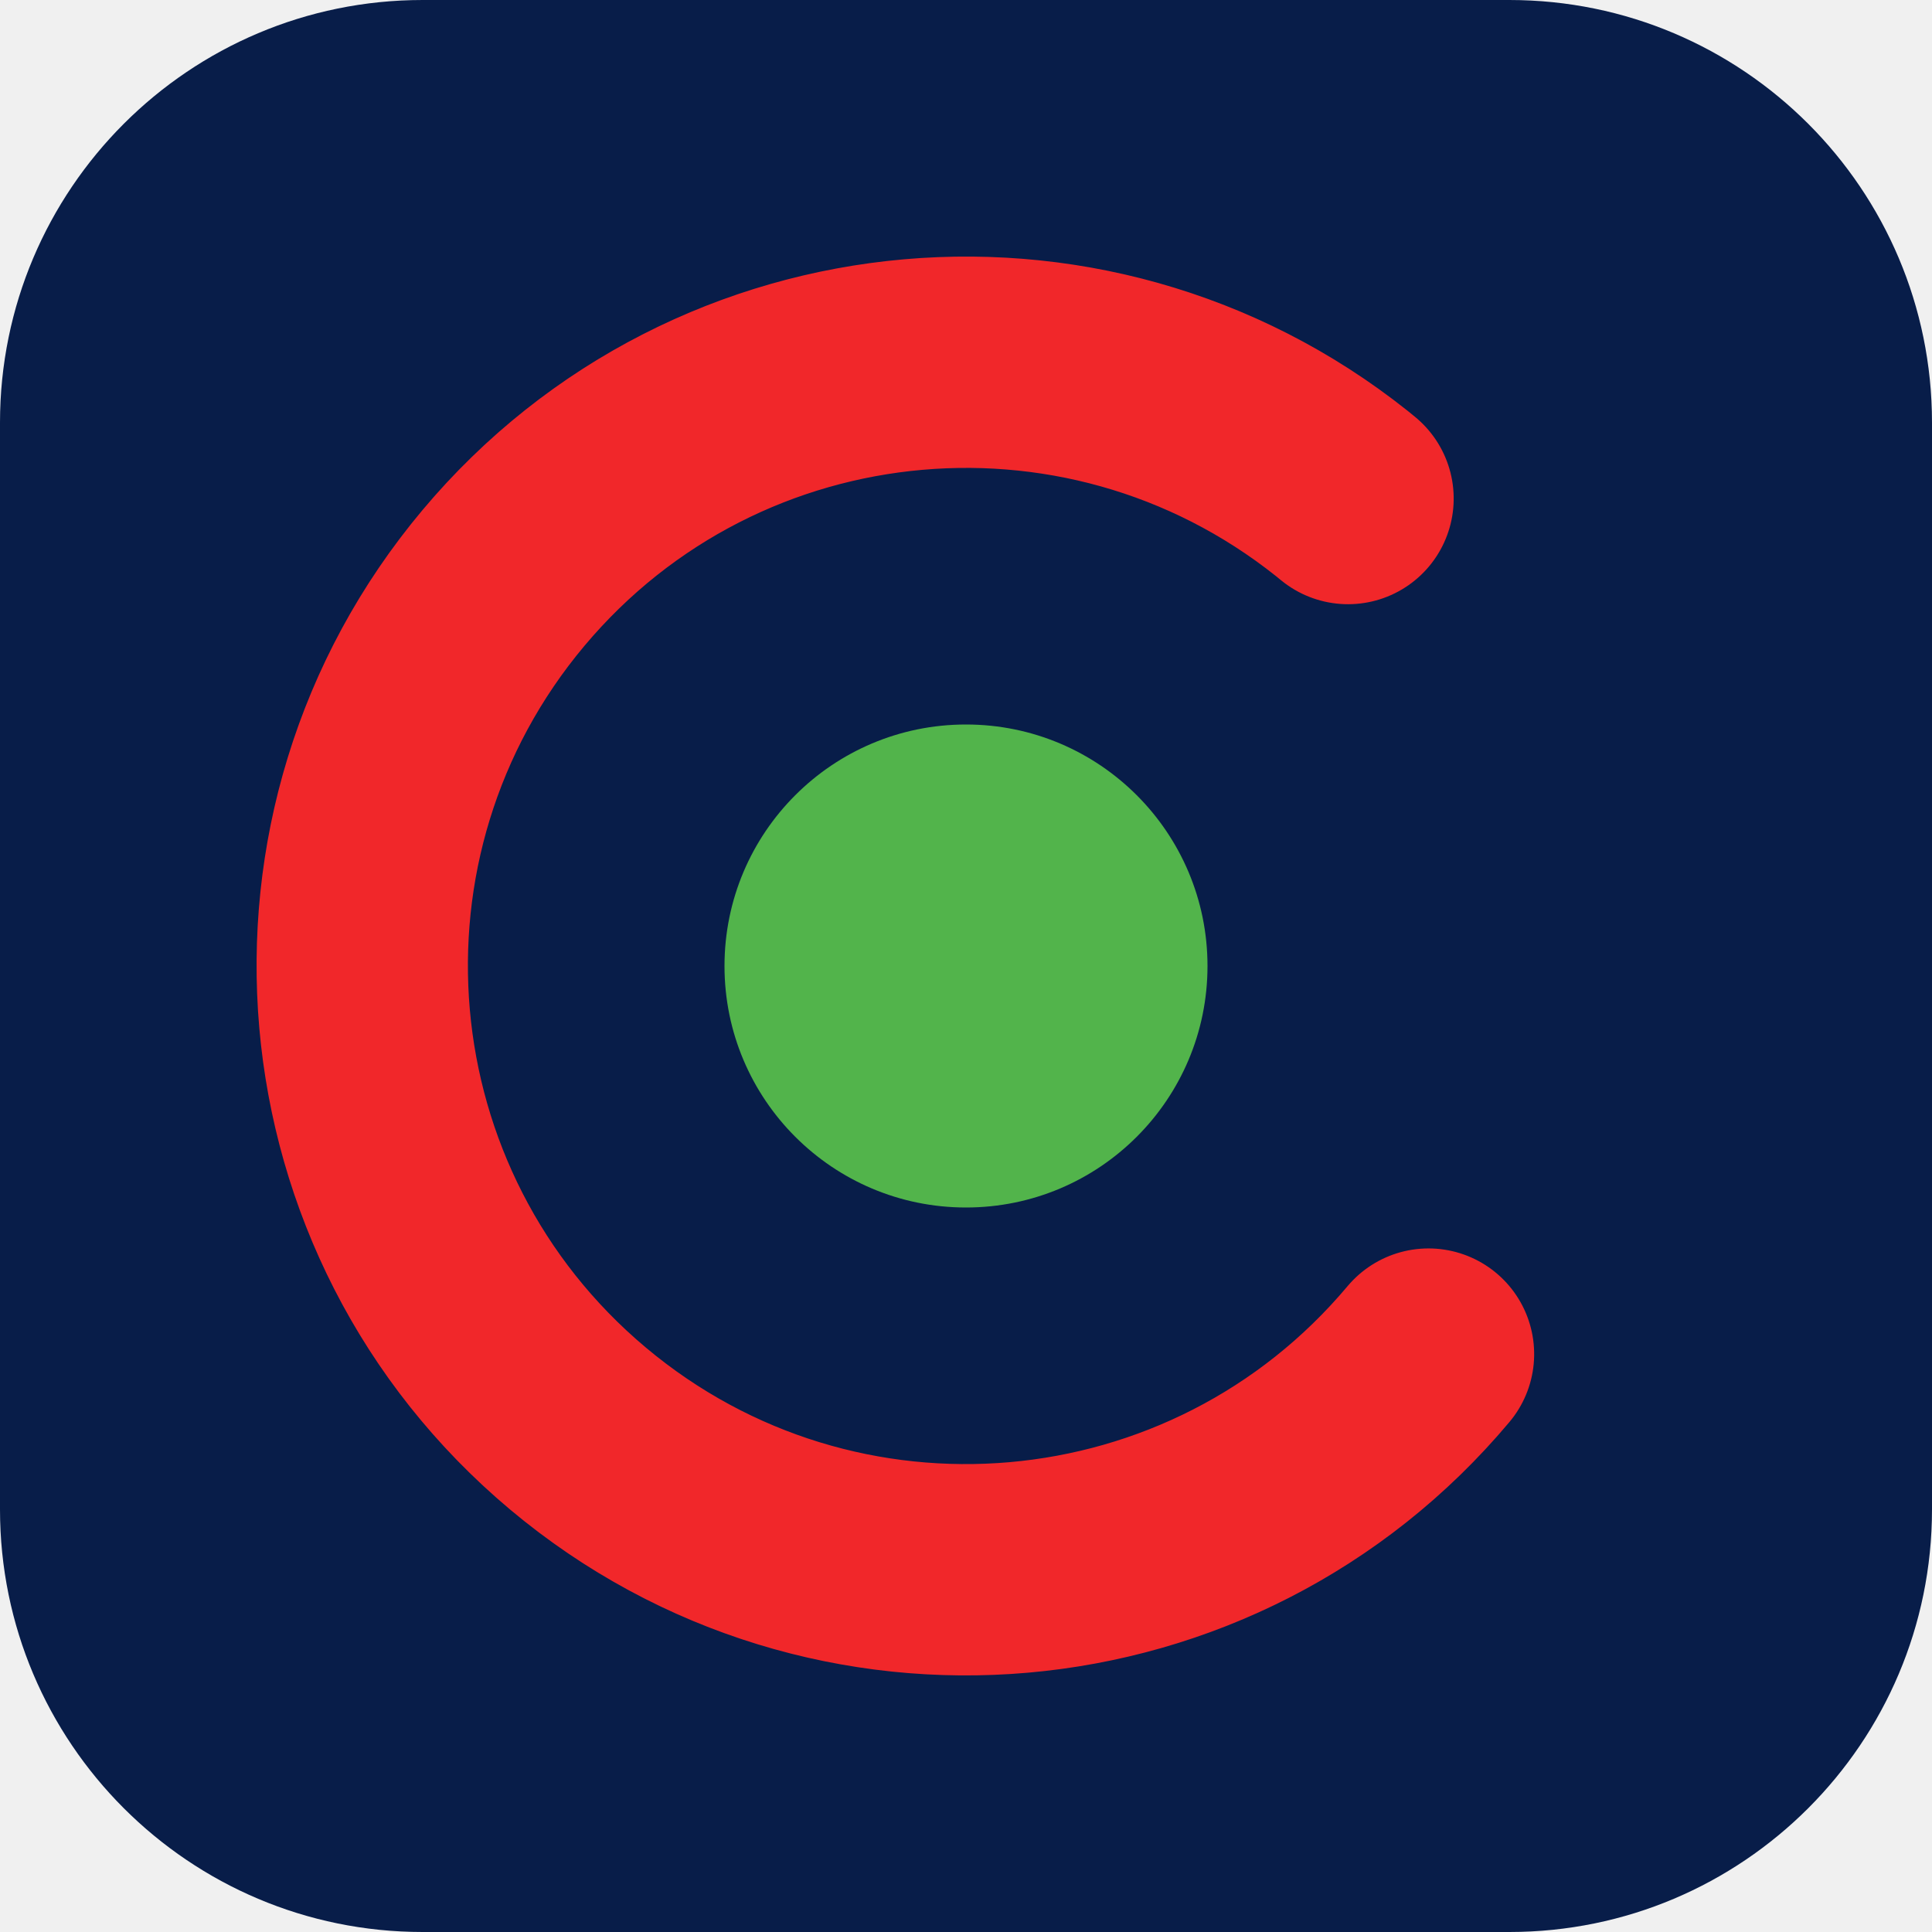
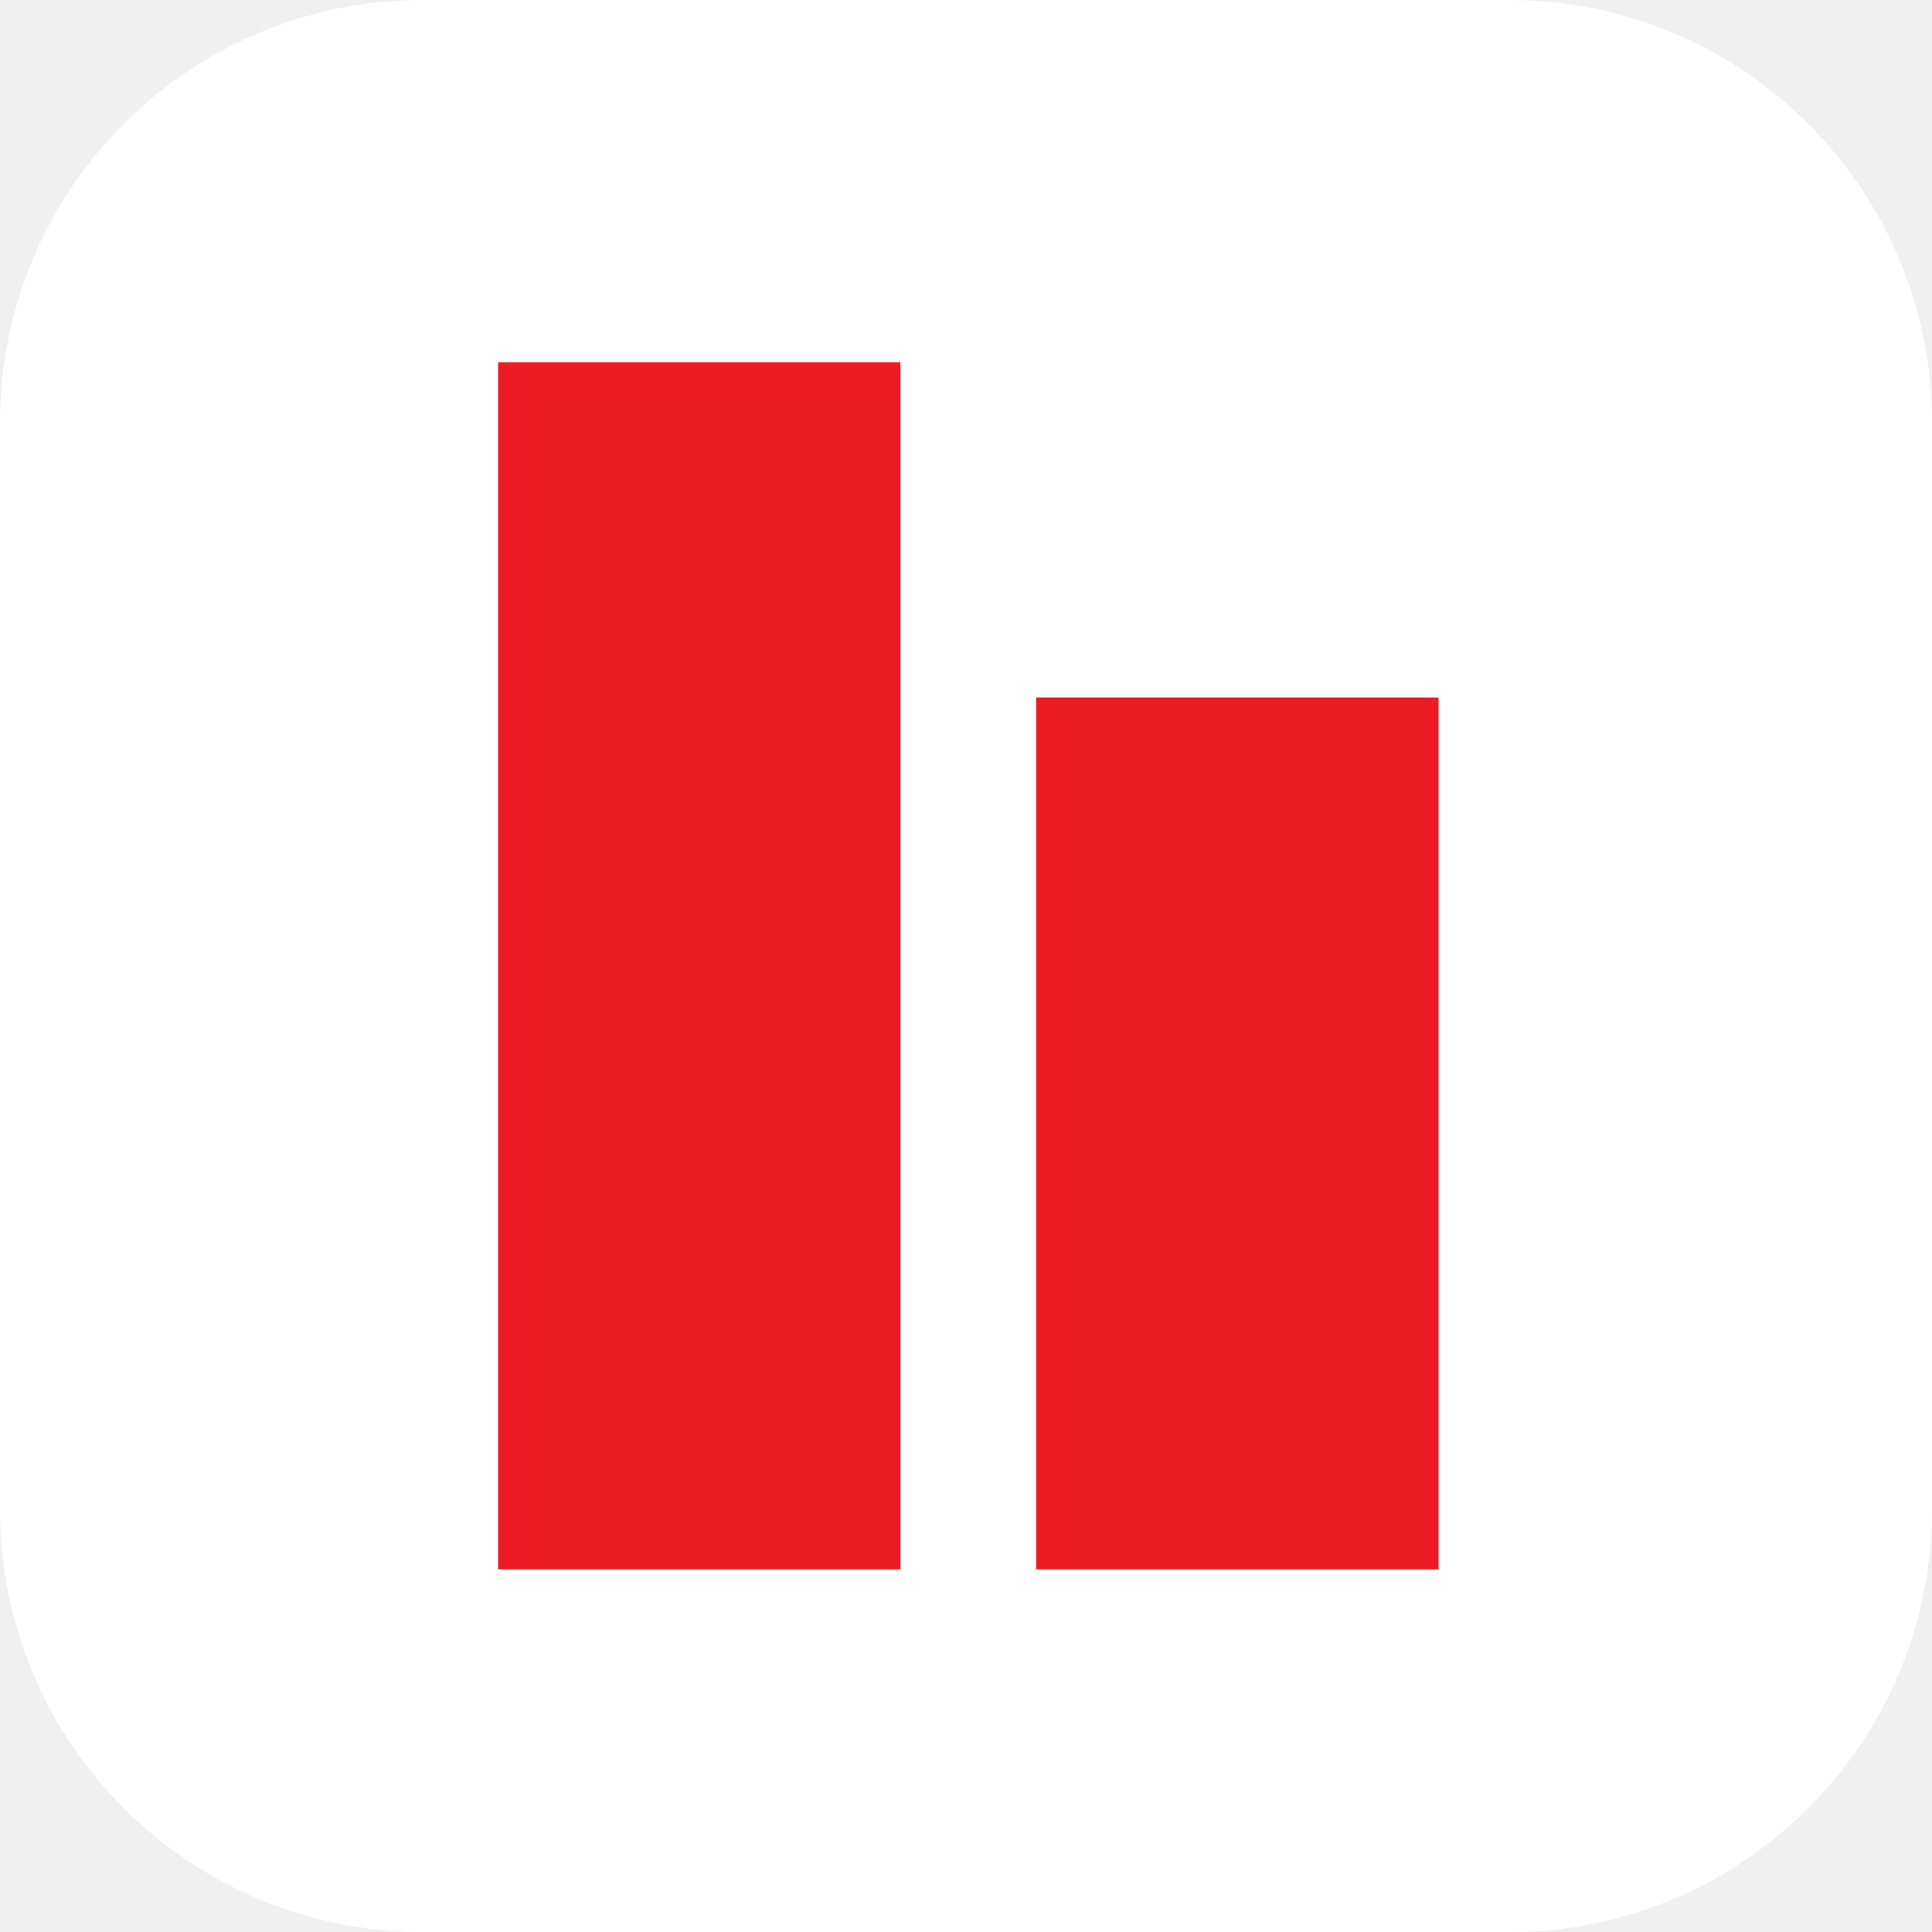
<svg xmlns="http://www.w3.org/2000/svg" viewBox="0 0 64 64">
-   <rect width="64" height="64" rx="14" fill="#081D49" />
-   <circle cx="32" cy="32" r="20" fill="none" stroke="#F1272A" stroke-width="7" stroke-linecap="round" stroke-dasharray="94 32" transform="rotate(40 32 32)" />
-   <circle cx="32" cy="32" r="8" fill="#52B44B" />
+   <rect width="64" height="64" rx="14" fill="#ffffff" />
+   <g fill="#ED1C24" transform="translate(16.5,12) scale(0.678)">
+     <rect width="19.66" height="58.98" />
+     <rect x="26.29" y="16.38" width="19.66" height="42.6" />
+   </g>
</svg>
